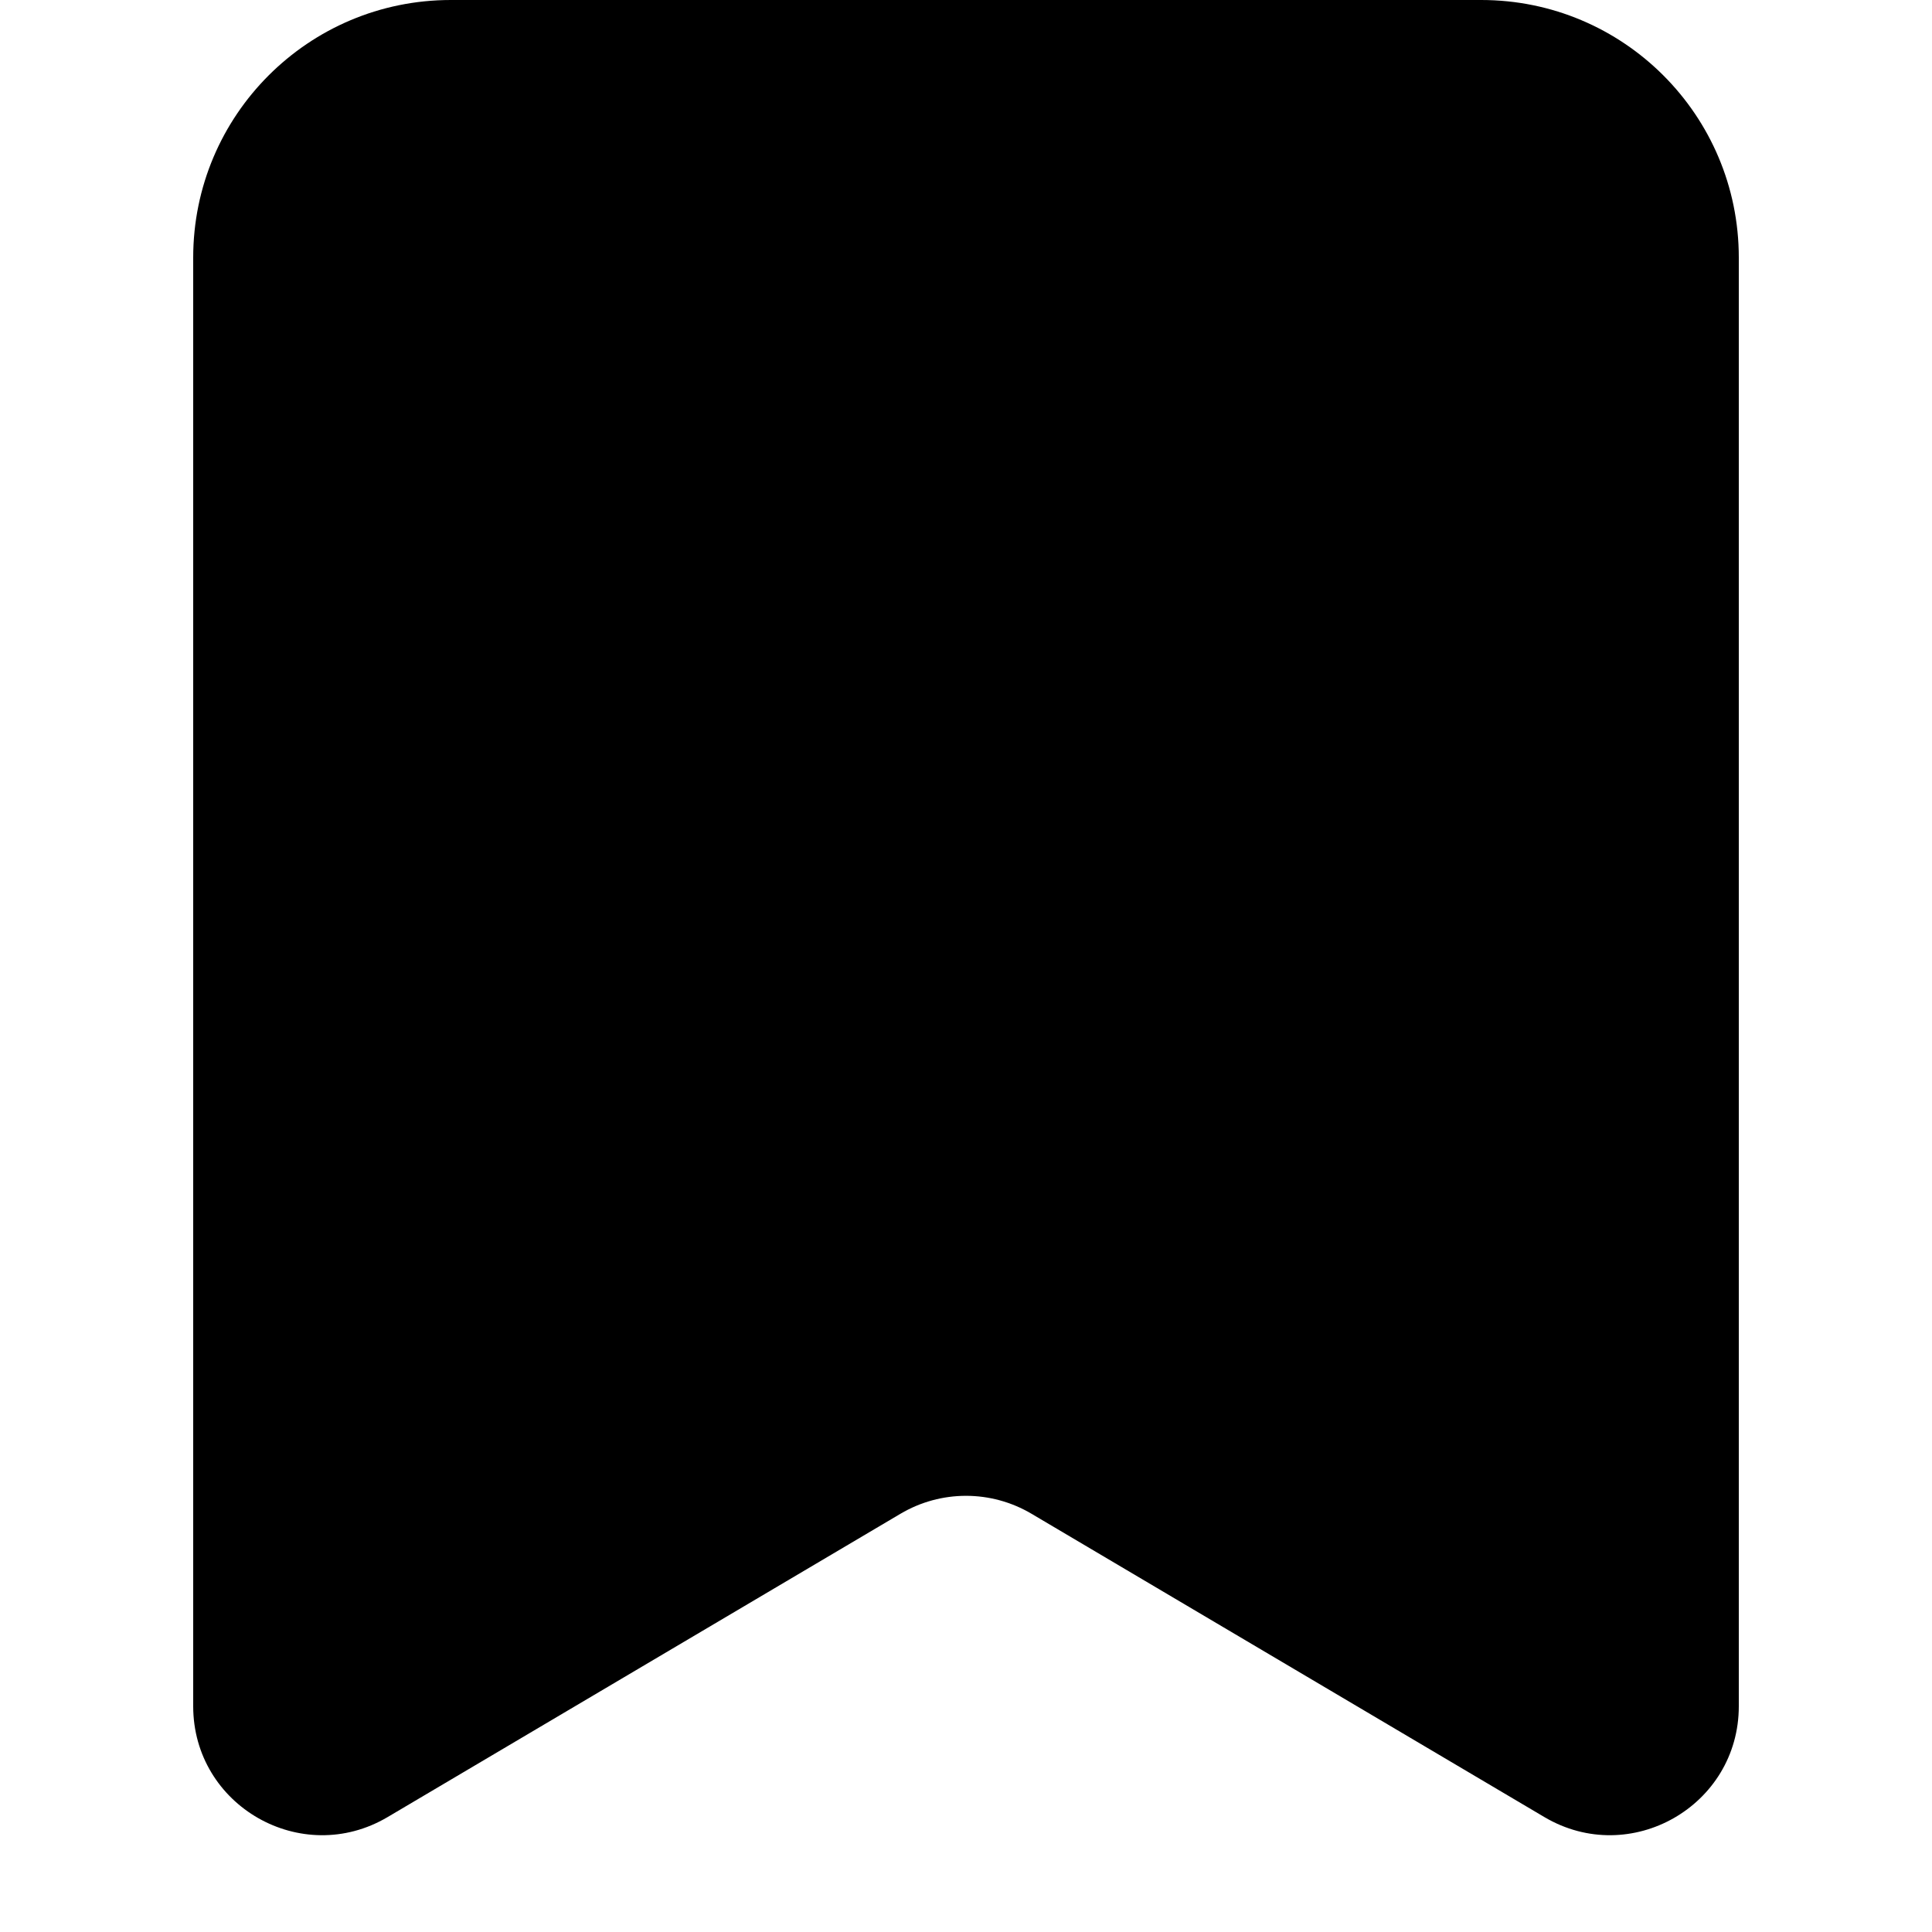
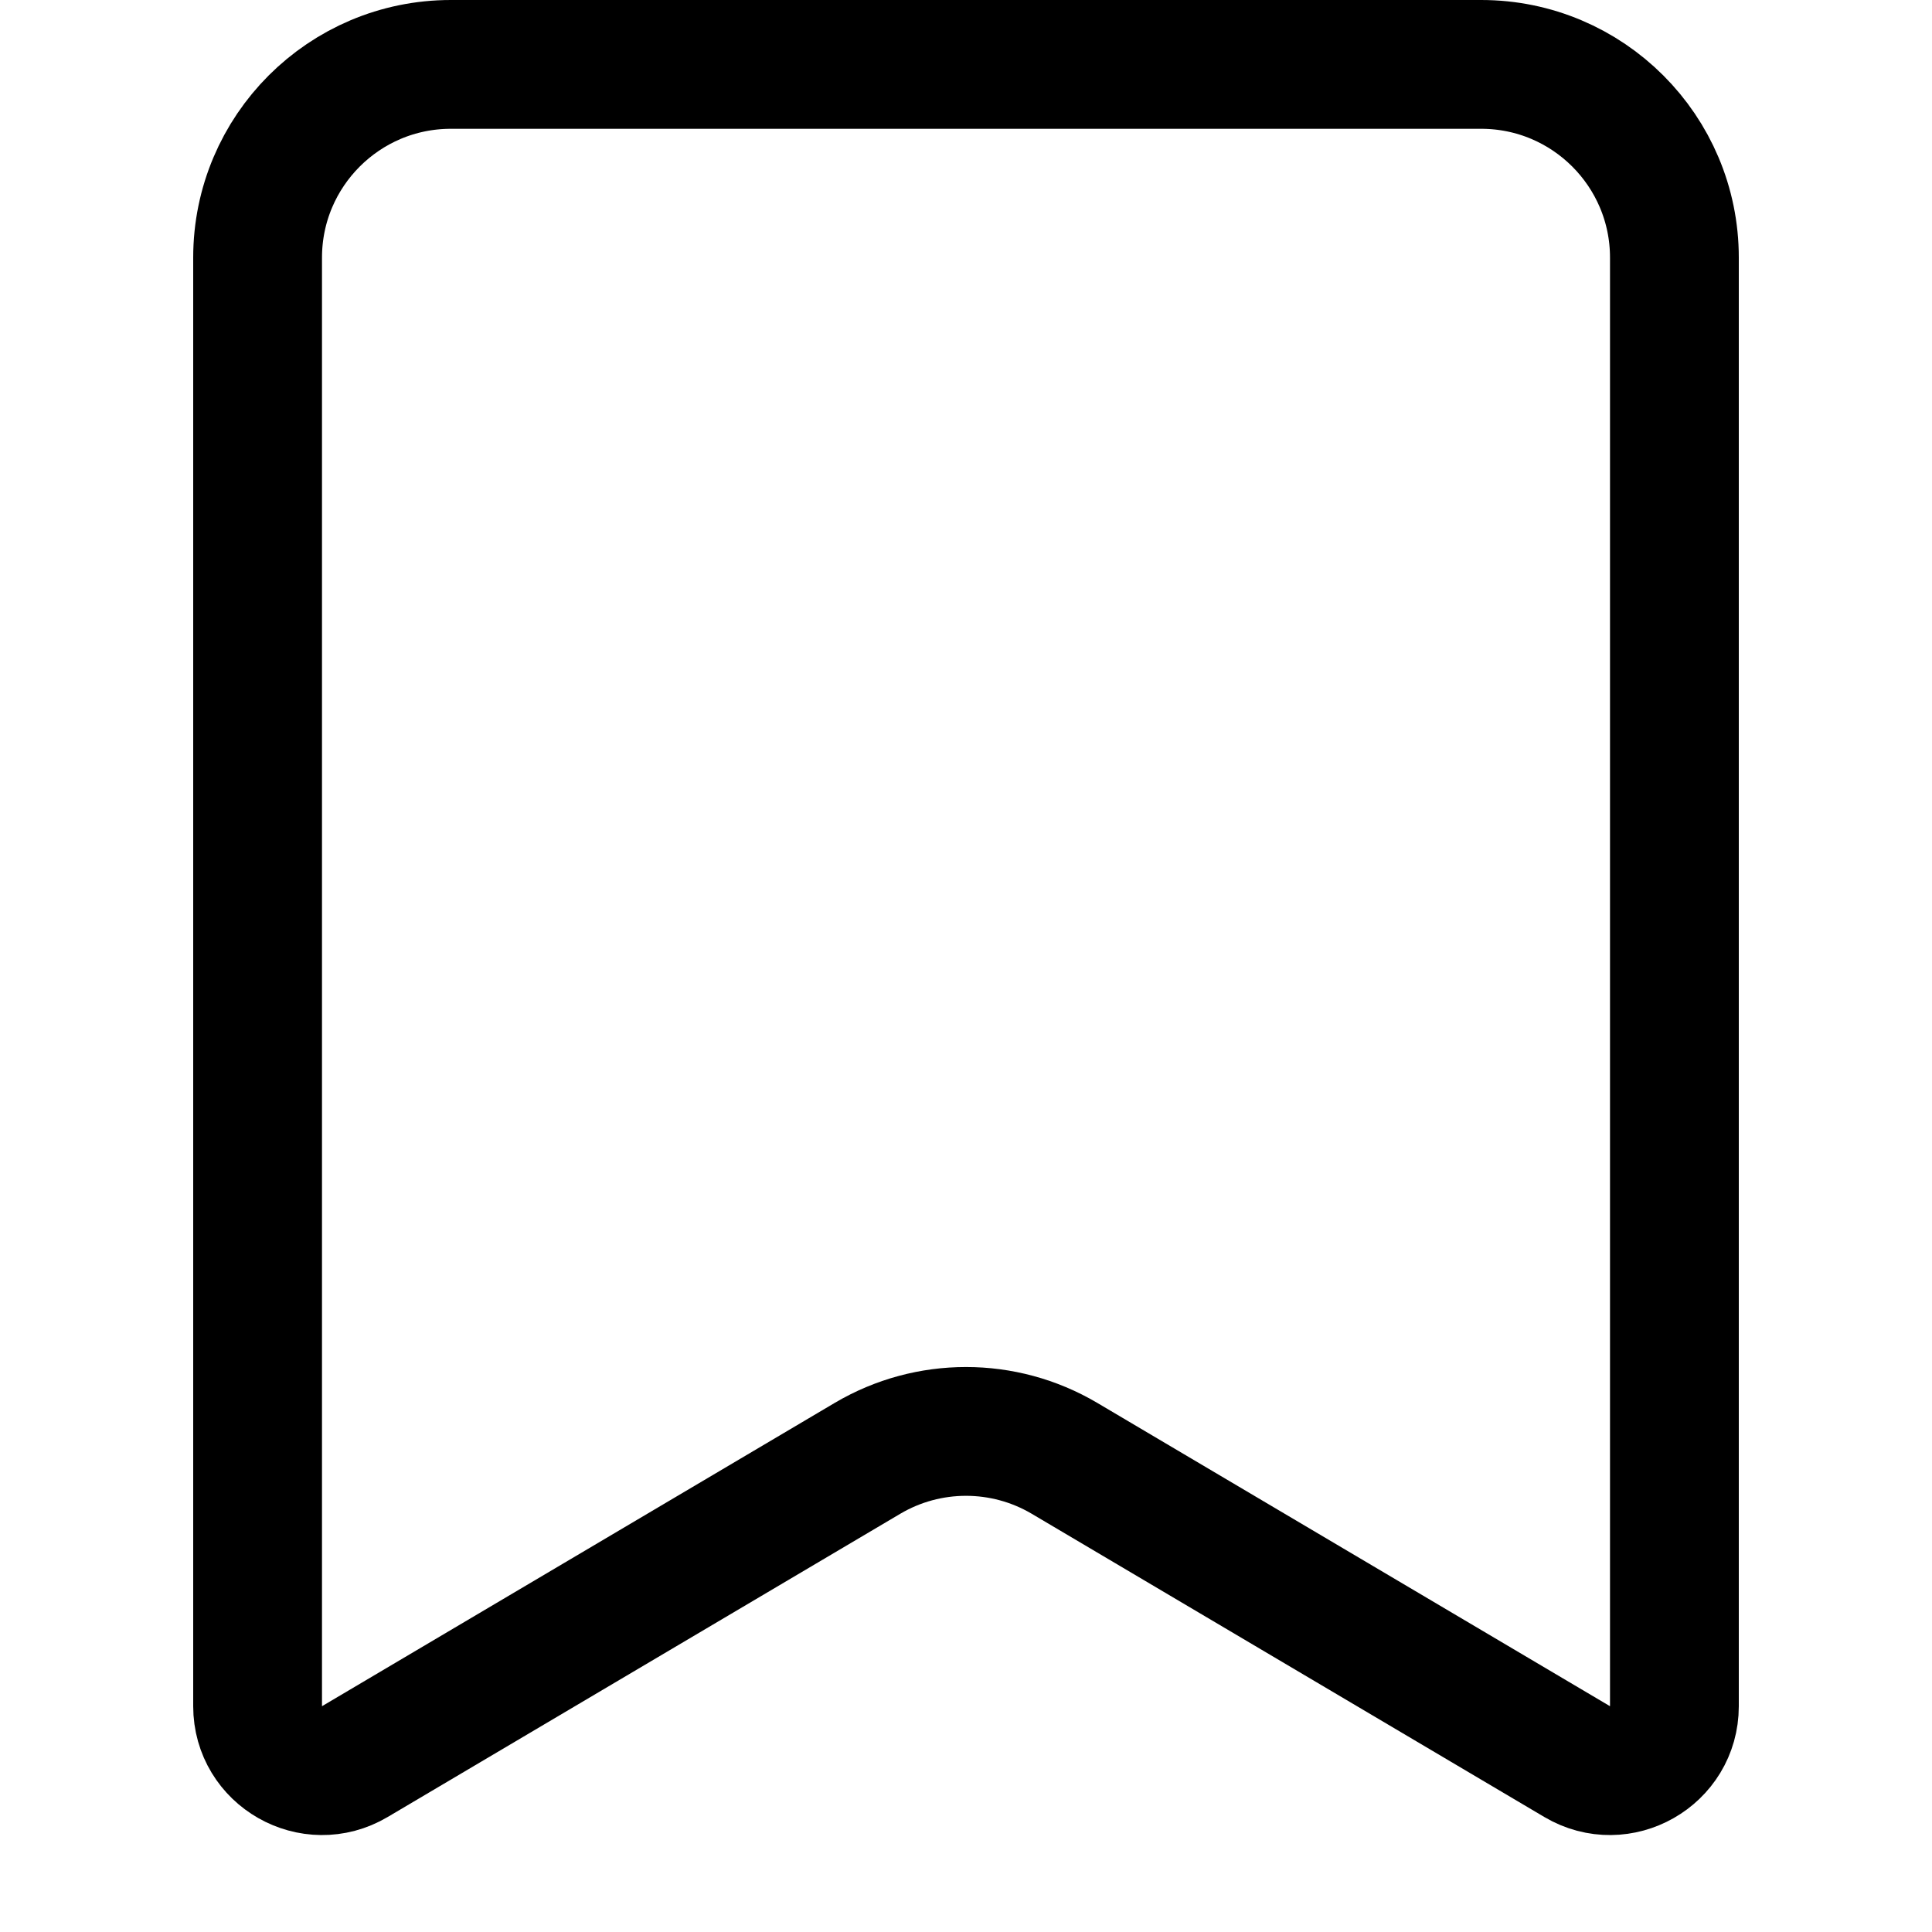
<svg xmlns="http://www.w3.org/2000/svg" width="24" height="24" viewBox="0 0 12 15" fill="none">
-   <path d="M10 0H2C0.895 0 0 0.895 0 2V13.247C0 14.021 0.842 14.502 1.509 14.108L5.491 11.753C5.805 11.567 6.195 11.567 6.509 11.753L10.491 14.108C11.158 14.502 12 14.021 12 13.247V2C12 0.895 11.105 0 10 0Z" fill="currentColor" />
+   <path d="M2 0.5H10C10.828 0.5 11.5 1.172 11.5 2V13.247C11.5 13.634 11.078 13.874 10.745 13.677L6.764 11.322C6.293 11.044 5.707 11.044 5.236 11.322L1.255 13.677C0.922 13.874 0.5 13.634 0.5 13.247V2C0.5 1.172 1.172 0.5 2 0.5Z" stroke="currentColor" />
</svg>
